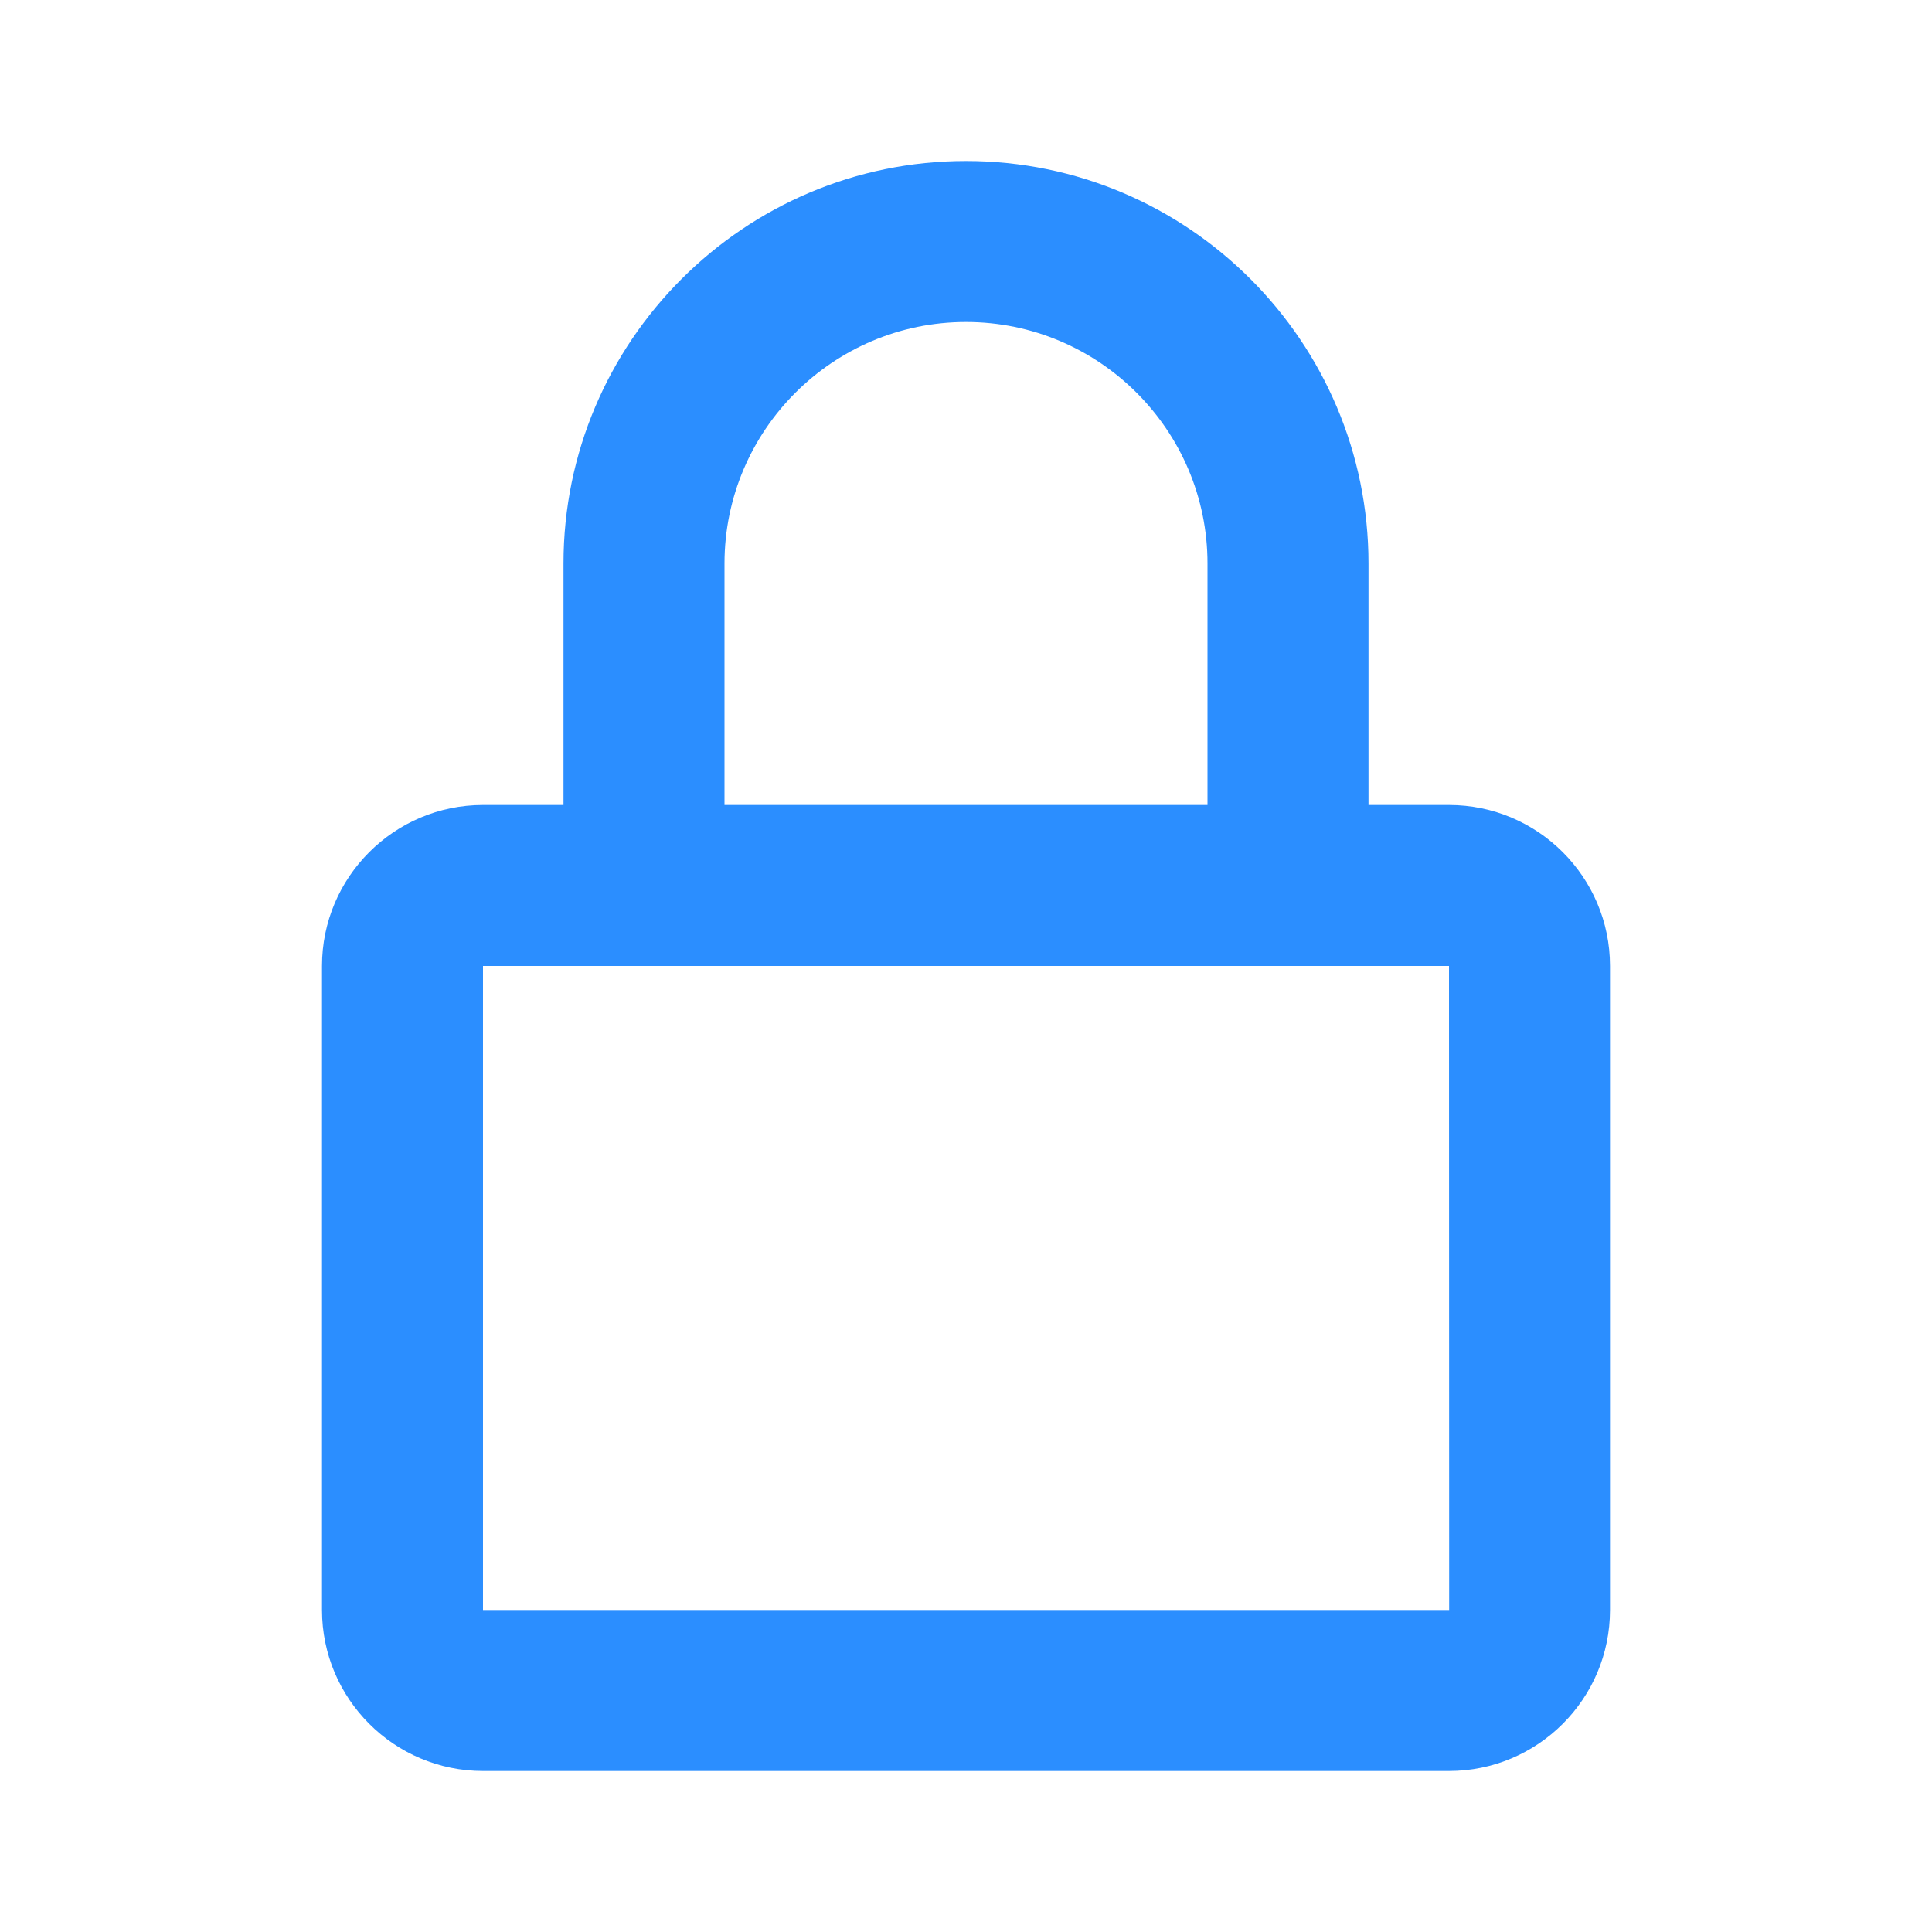
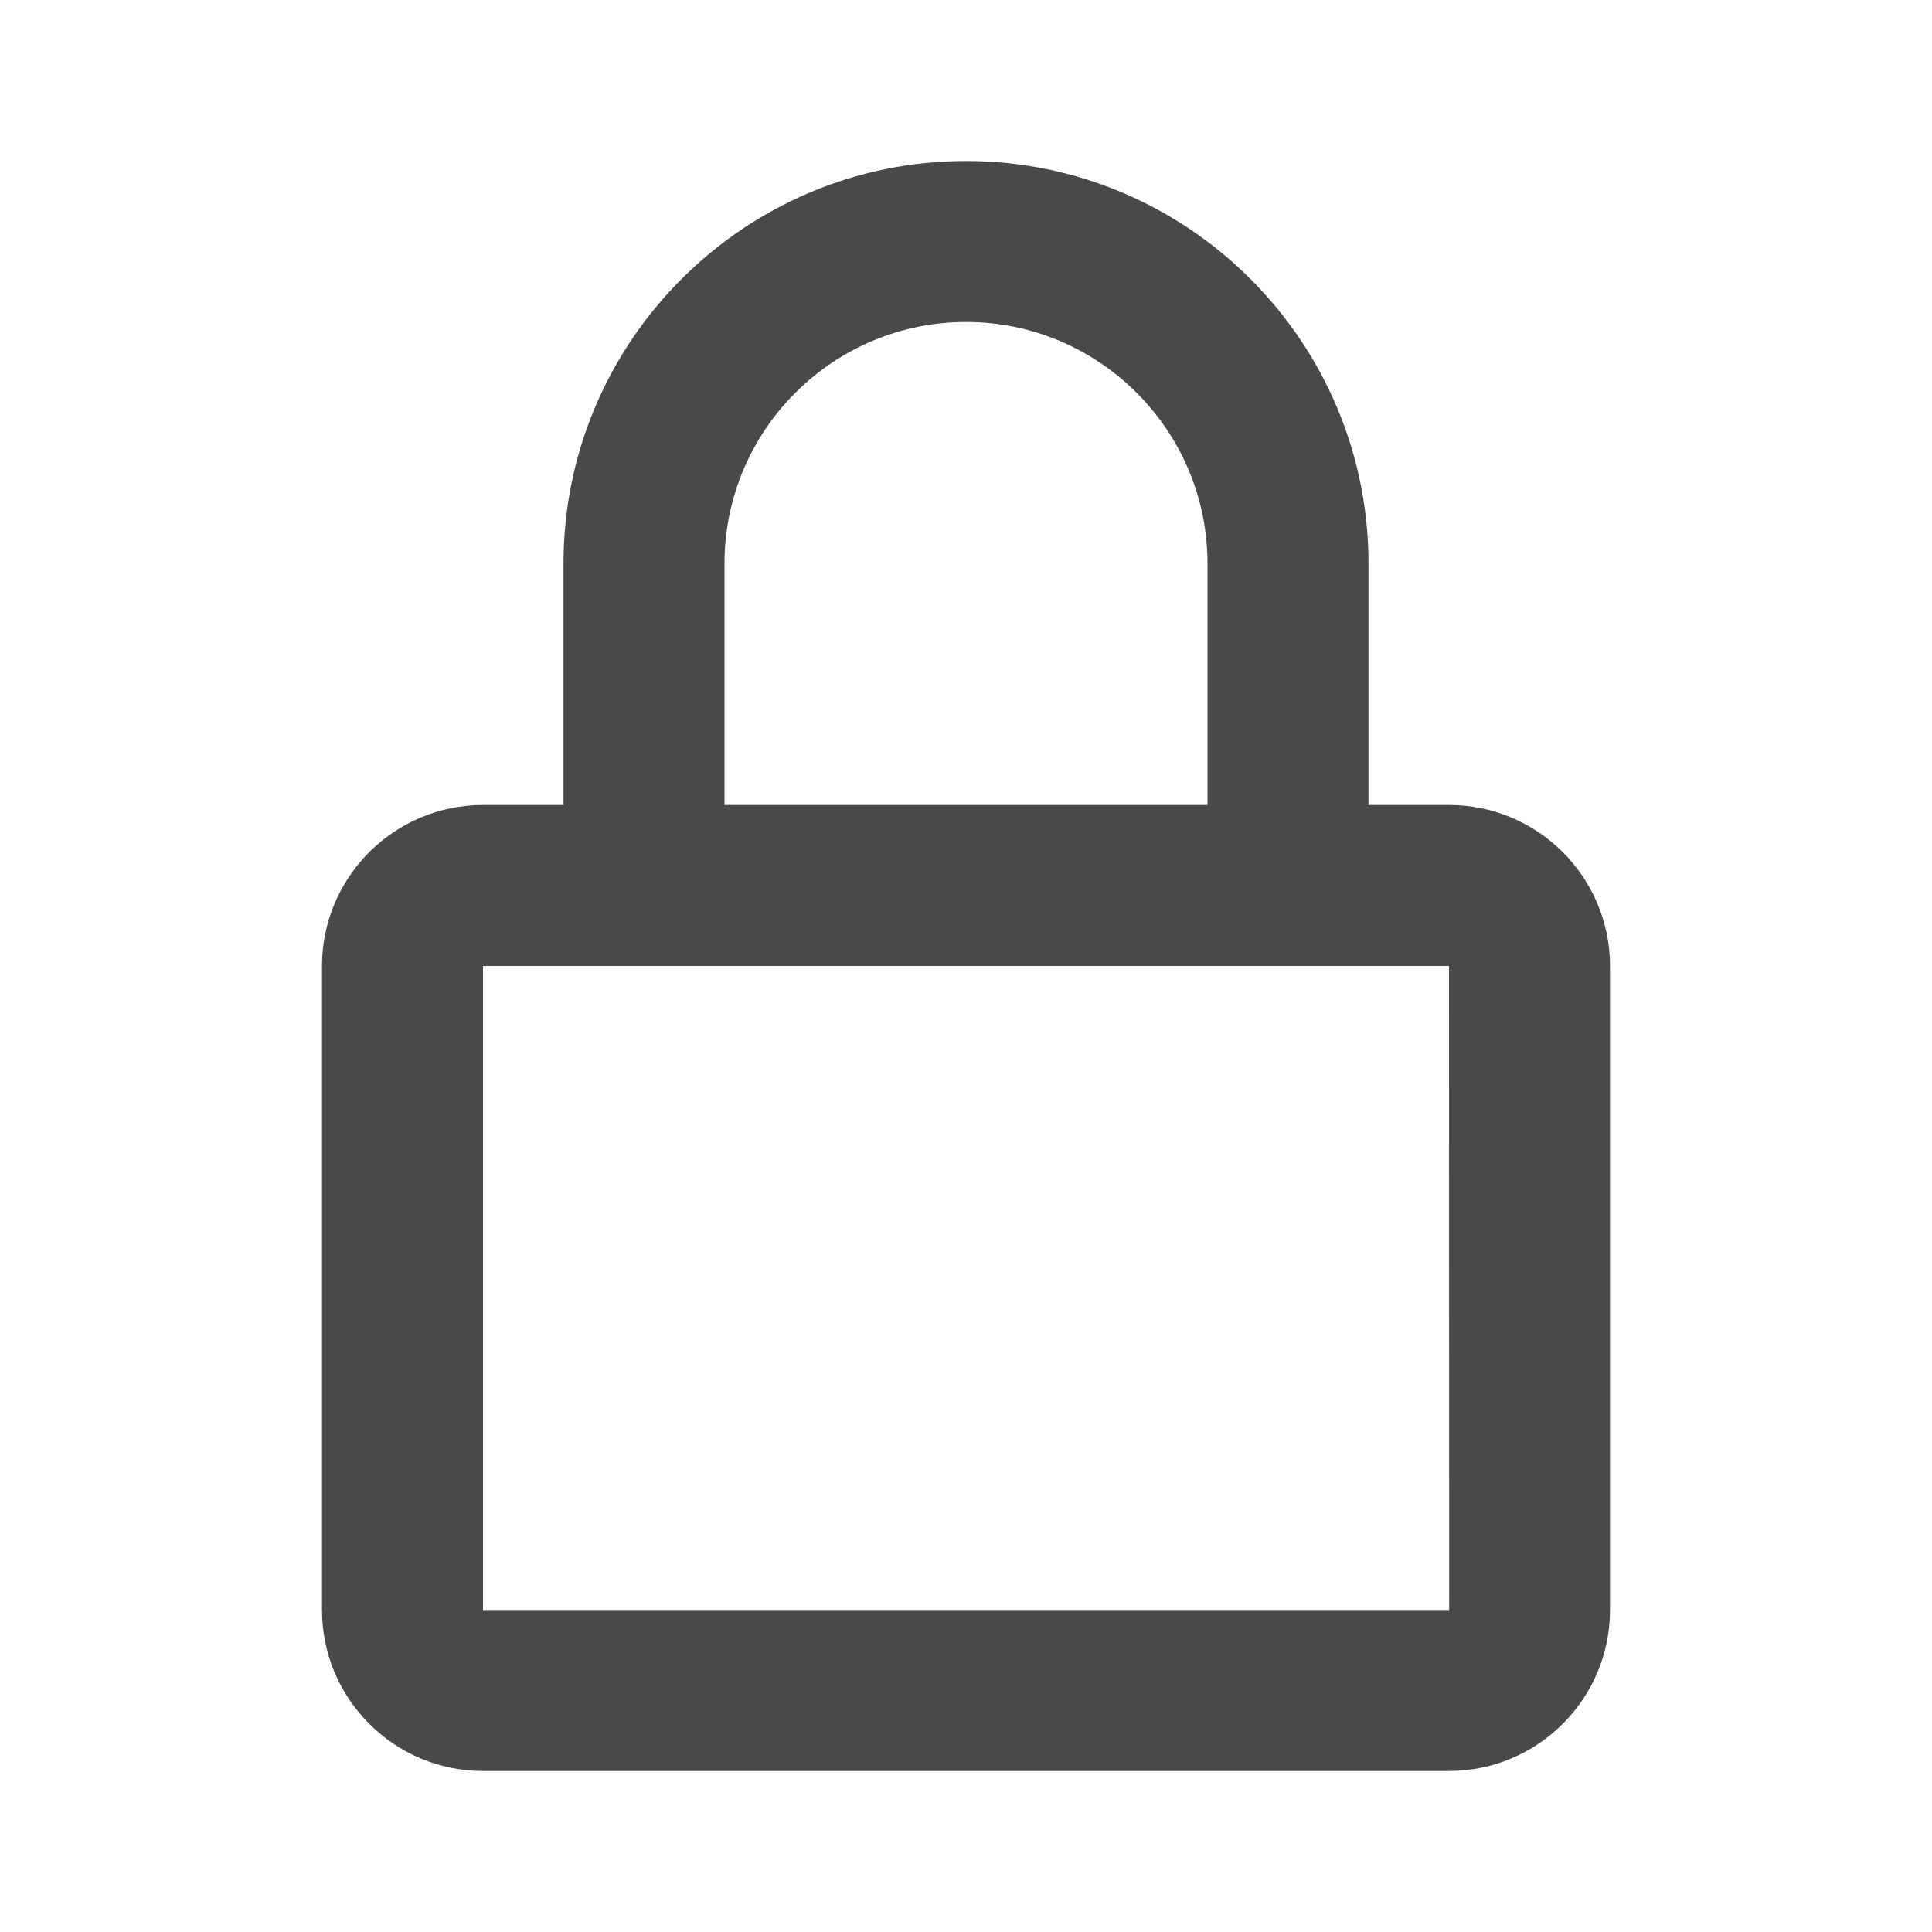
<svg xmlns="http://www.w3.org/2000/svg" width="24" height="24" viewBox="0 0 24 24">
-   <path fill="#2B8EFF" d="M12 2C9.243 2 7 4.243 7 7v3H6c-1.103 0-2 .897-2 2v8c0 1.103.897 2 2 2h12c1.103 0 2-.897 2-2v-8c0-1.103-.897-2-2-2h-1V7c0-2.757-2.243-5-5-5zm6 10 .002 8H6v-8h12zm-9-2V7c0-1.654 1.346-3 3-3s3 1.346 3 3v3H9z" />
+   <path fill="#494949" d="M12 2C9.243 2 7 4.243 7 7v3H6c-1.103 0-2 .897-2 2v8c0 1.103.897 2 2 2h12c1.103 0 2-.897 2-2v-8c0-1.103-.897-2-2-2h-1V7c0-2.757-2.243-5-5-5zm6 10 .002 8H6v-8h12zm-9-2V7c0-1.654 1.346-3 3-3s3 1.346 3 3v3H9z" />
</svg>
